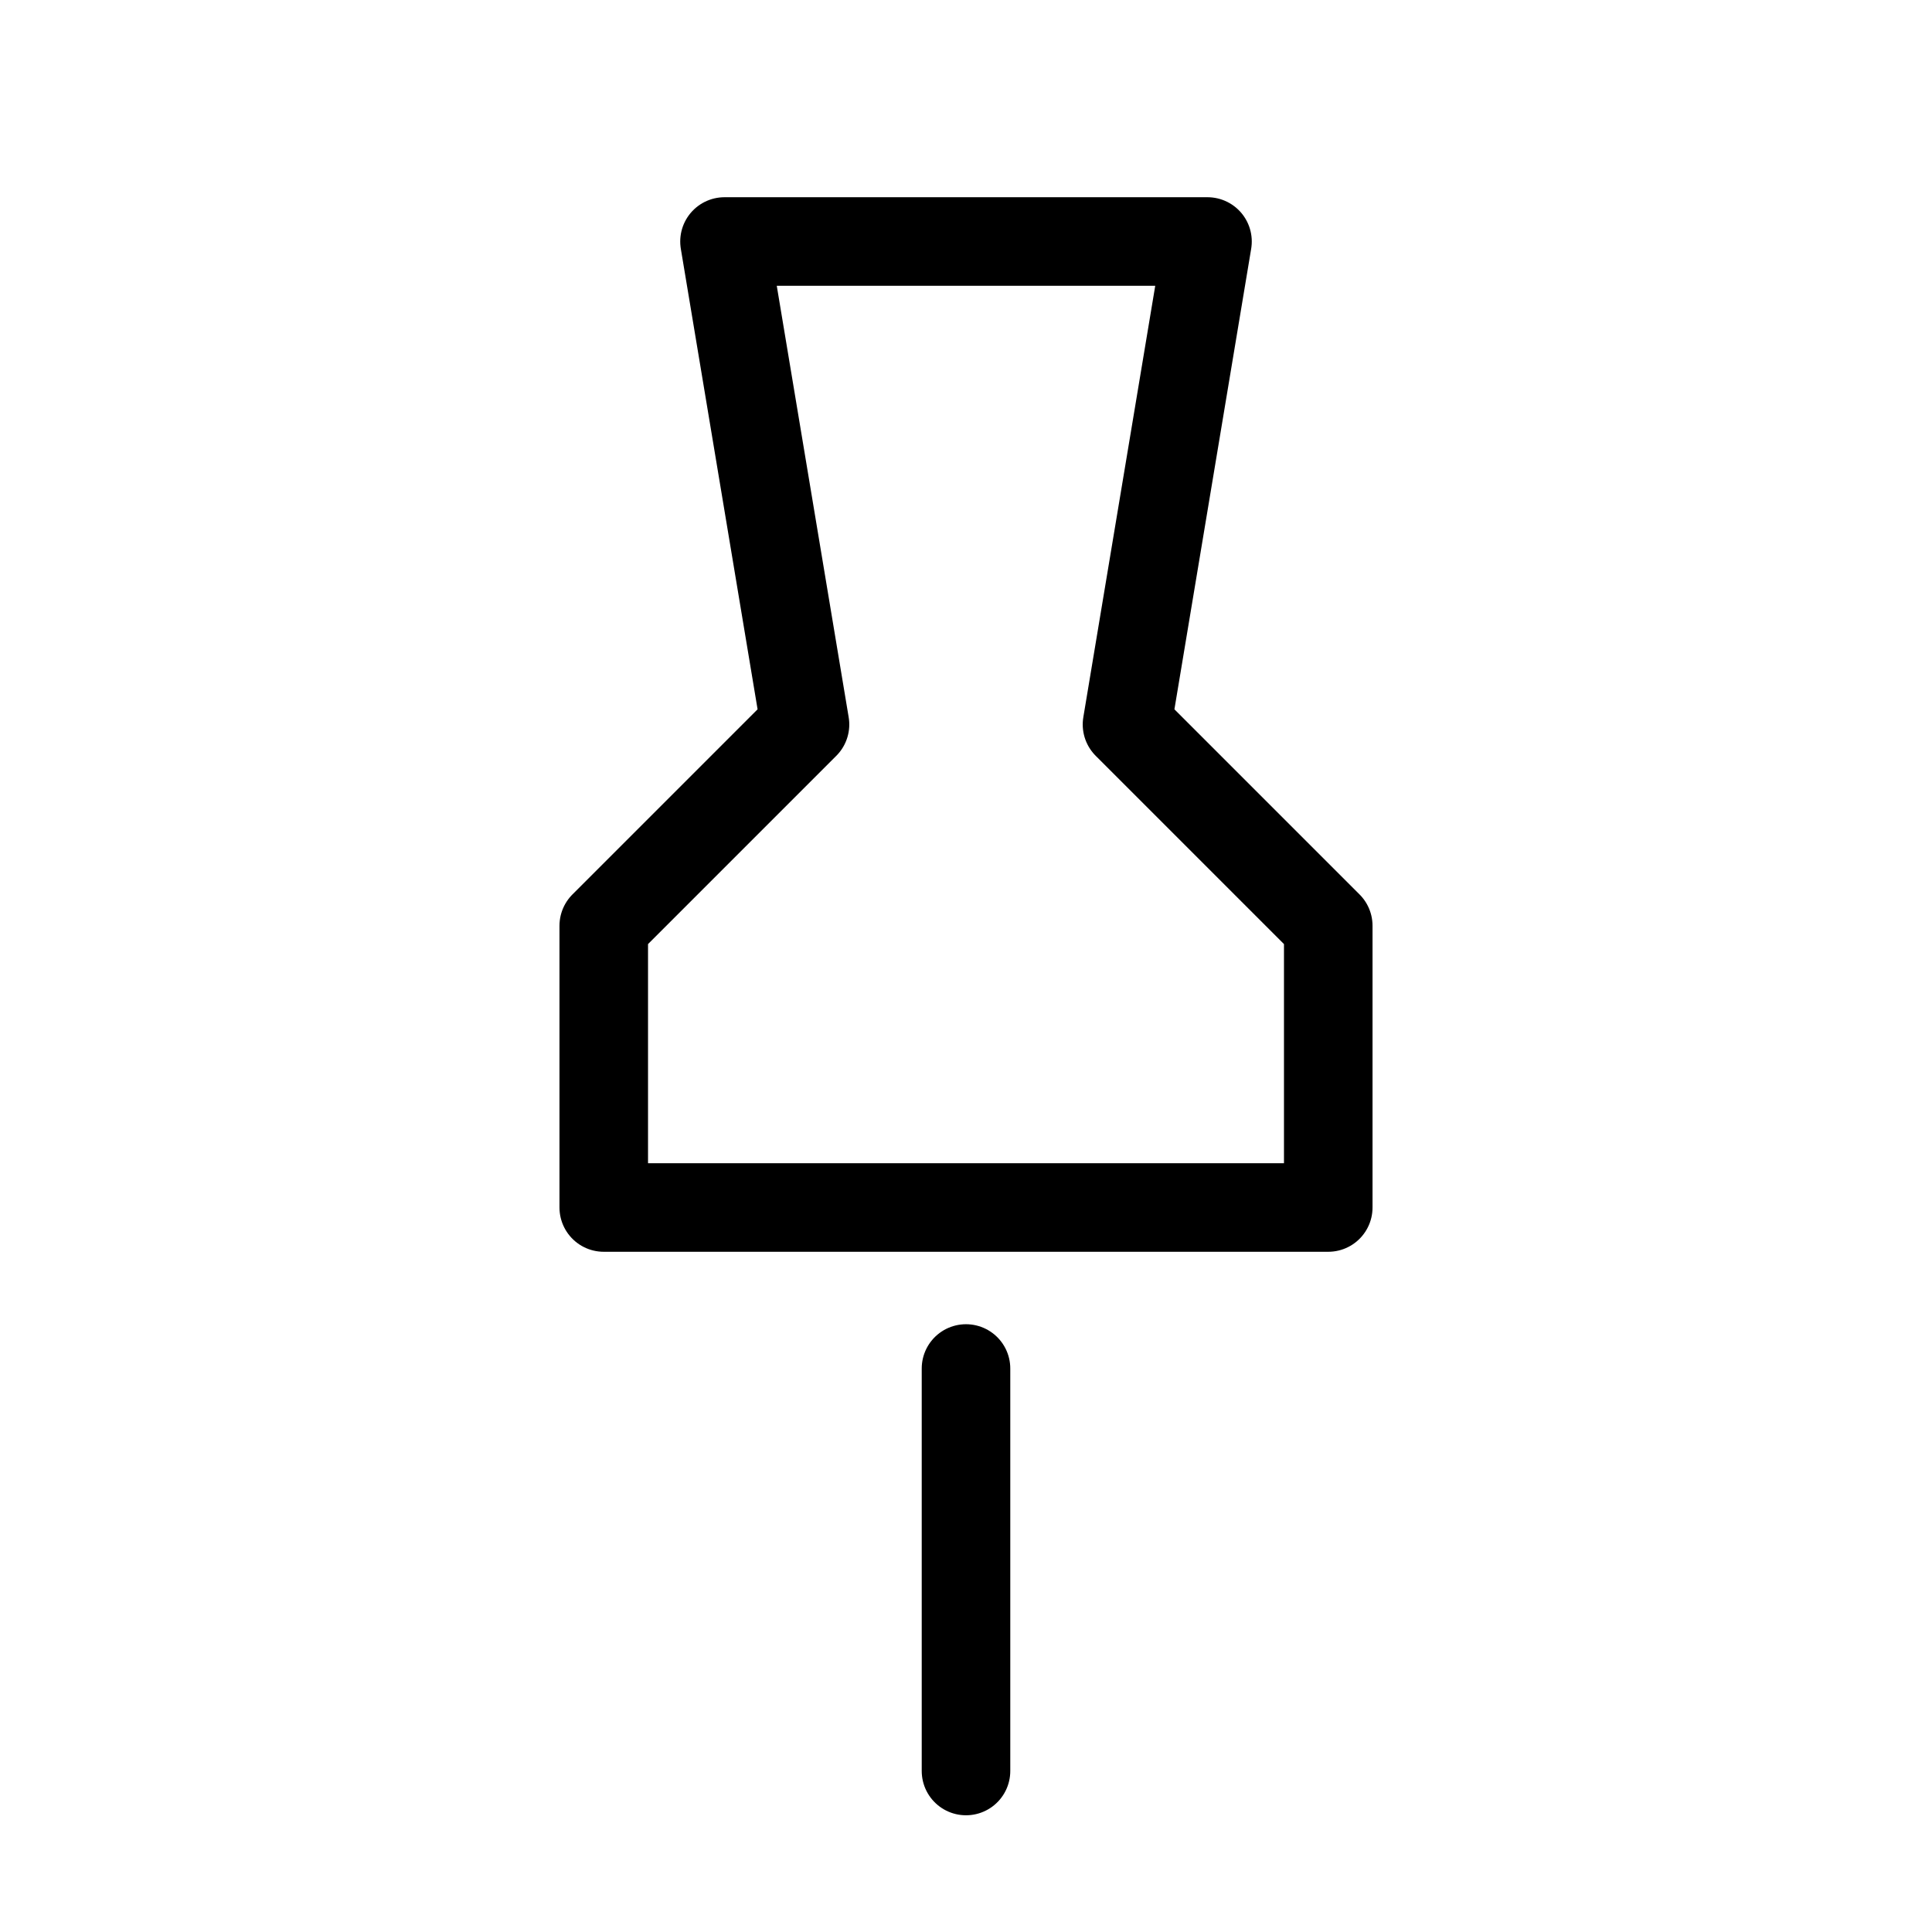
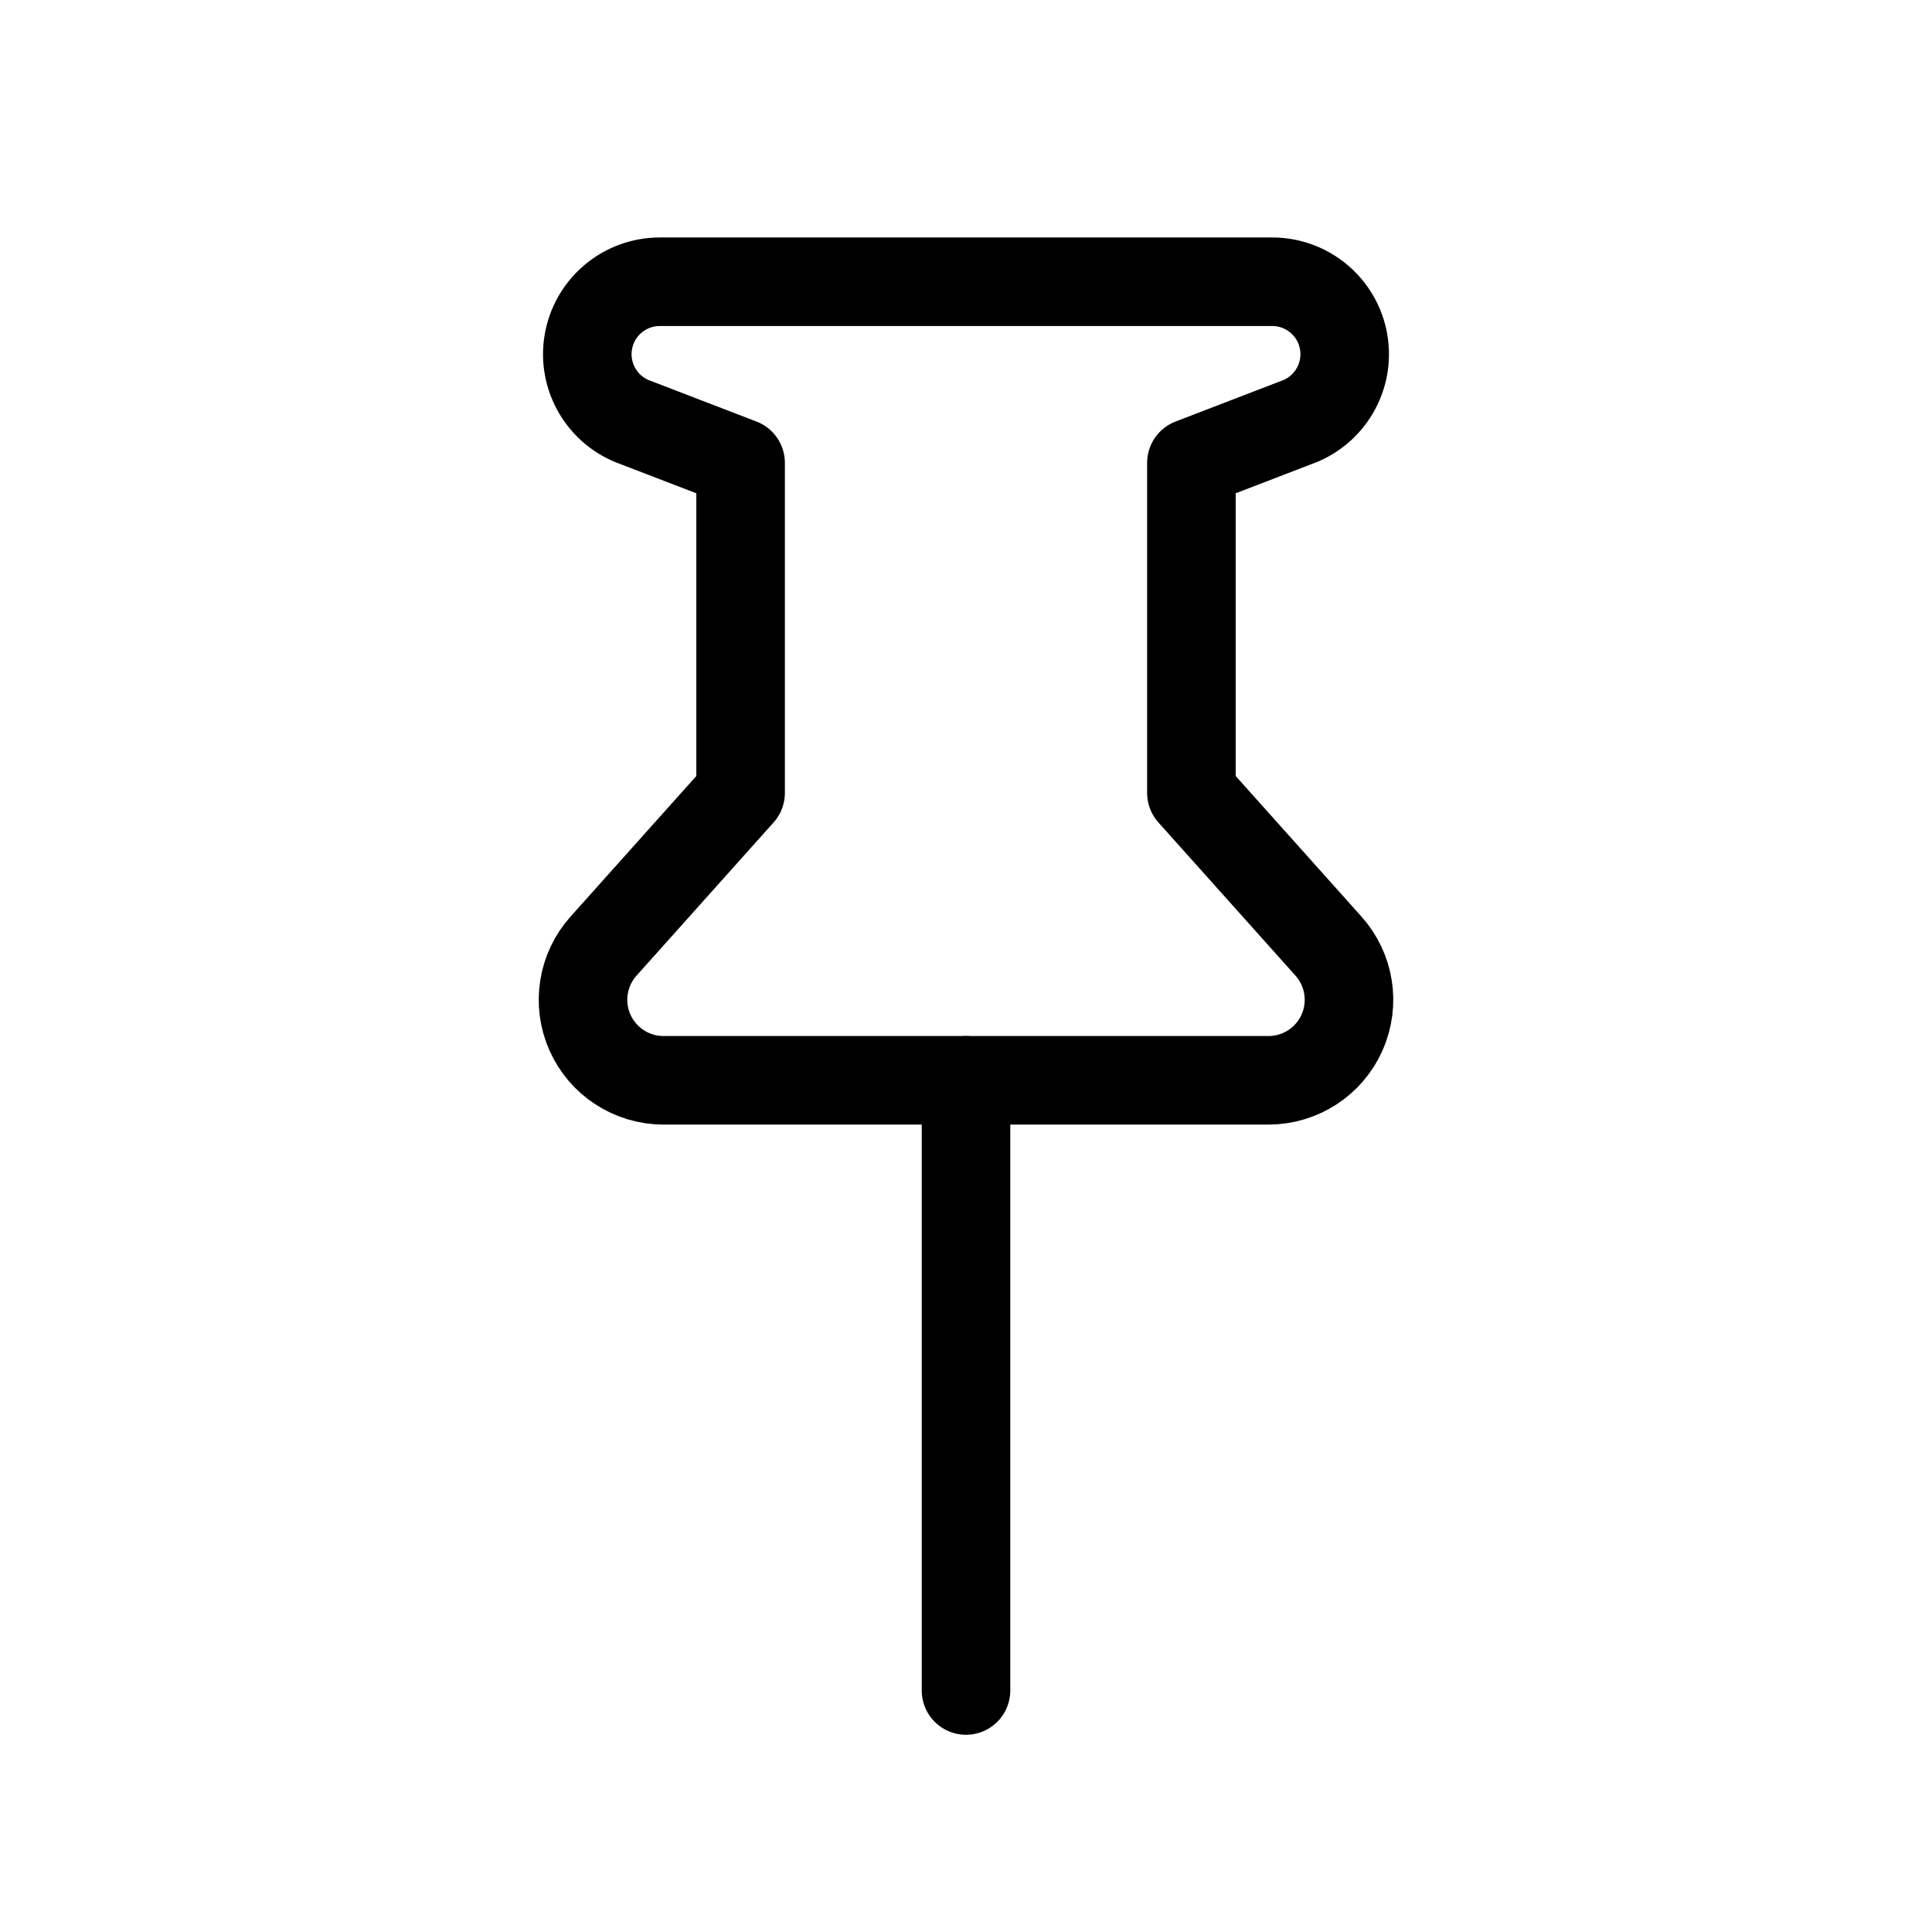
<svg xmlns="http://www.w3.org/2000/svg" width="24" height="24" viewBox="0 0 24 24" fill="none" stroke="currentColor" stroke-width="1.1" stroke-linecap="round" stroke-linejoin="round">
-   <path d="M12 17v5" />
-   <path d="M9 3h6l-1 6 2.5 2.5V15H7.5v-3.5L10 9z" />
+   <path d="M8.2 3.5h7.6a0.9 0.9 0 0 1 0.3 1.75l-1.3 0.5v4.1l1.7 1.9a1 1 0 0 1-0.74 1.67H8.24a1 1 0 0 1-0.74-1.67l1.7-1.9V5.75l-1.3-0.5A0.9 0.9 0 0 1 8.2 3.5Z" />
+   <path d="M12 13.42V21" />
</svg>
